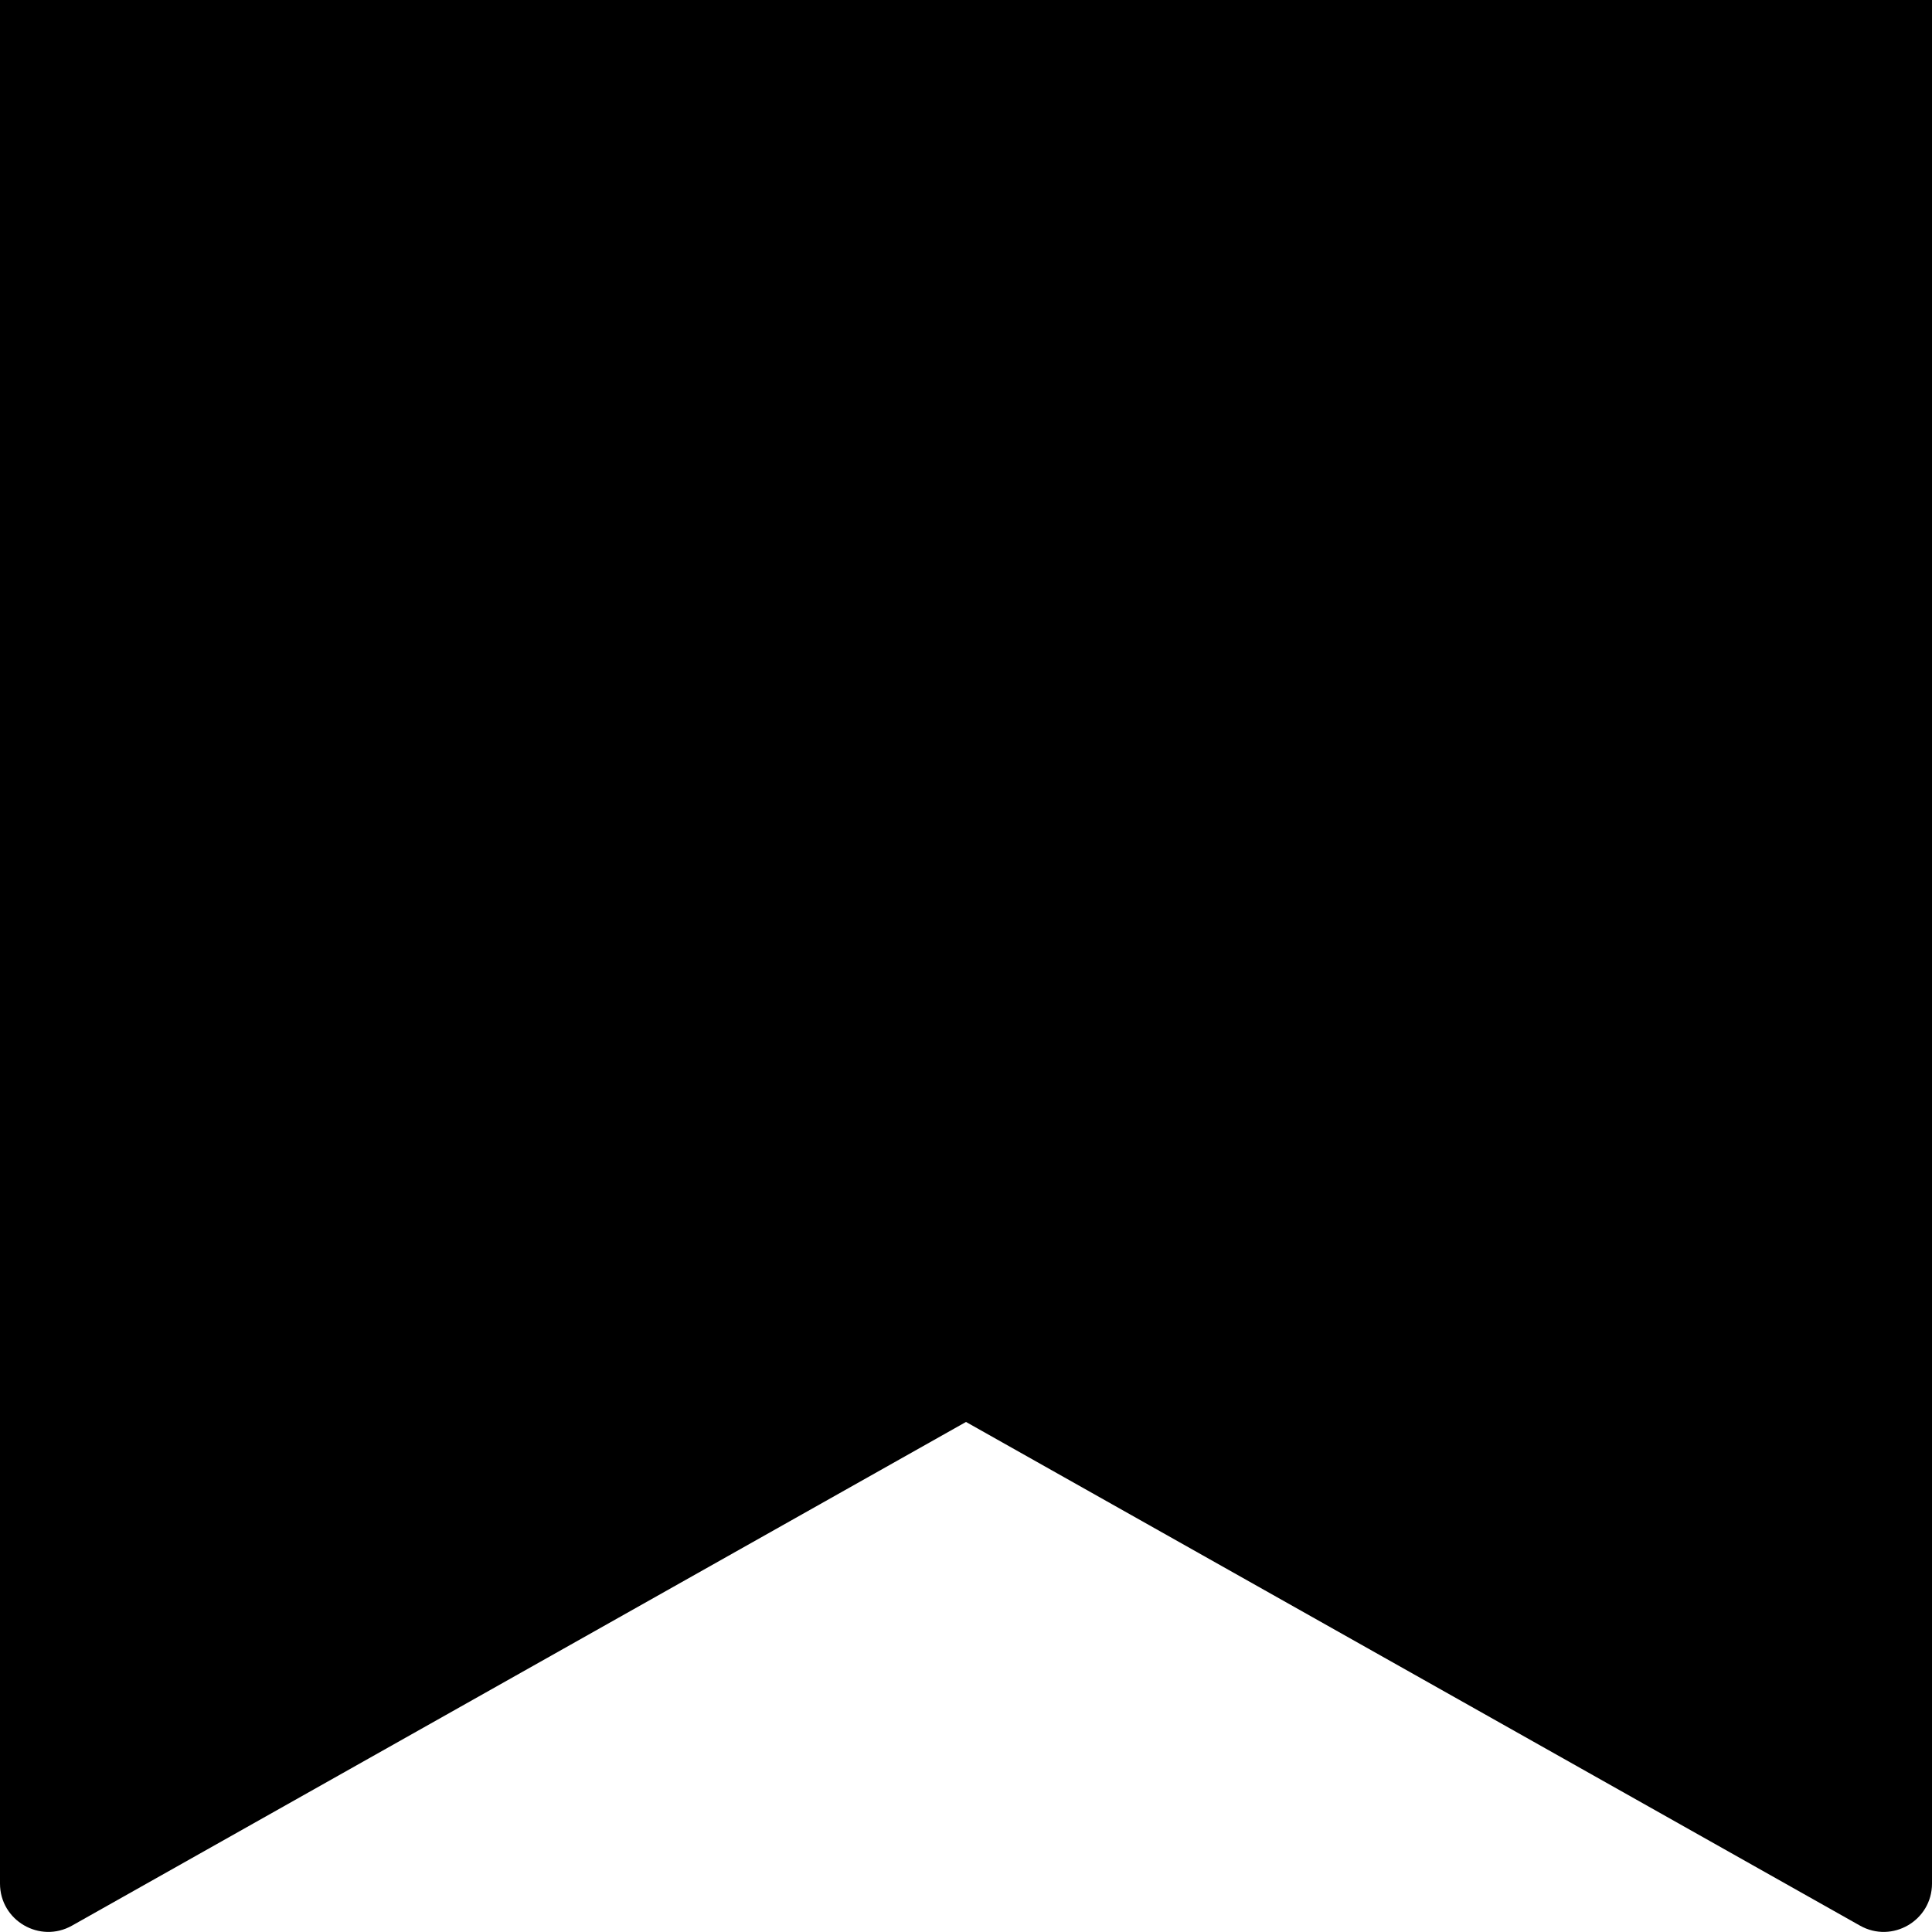
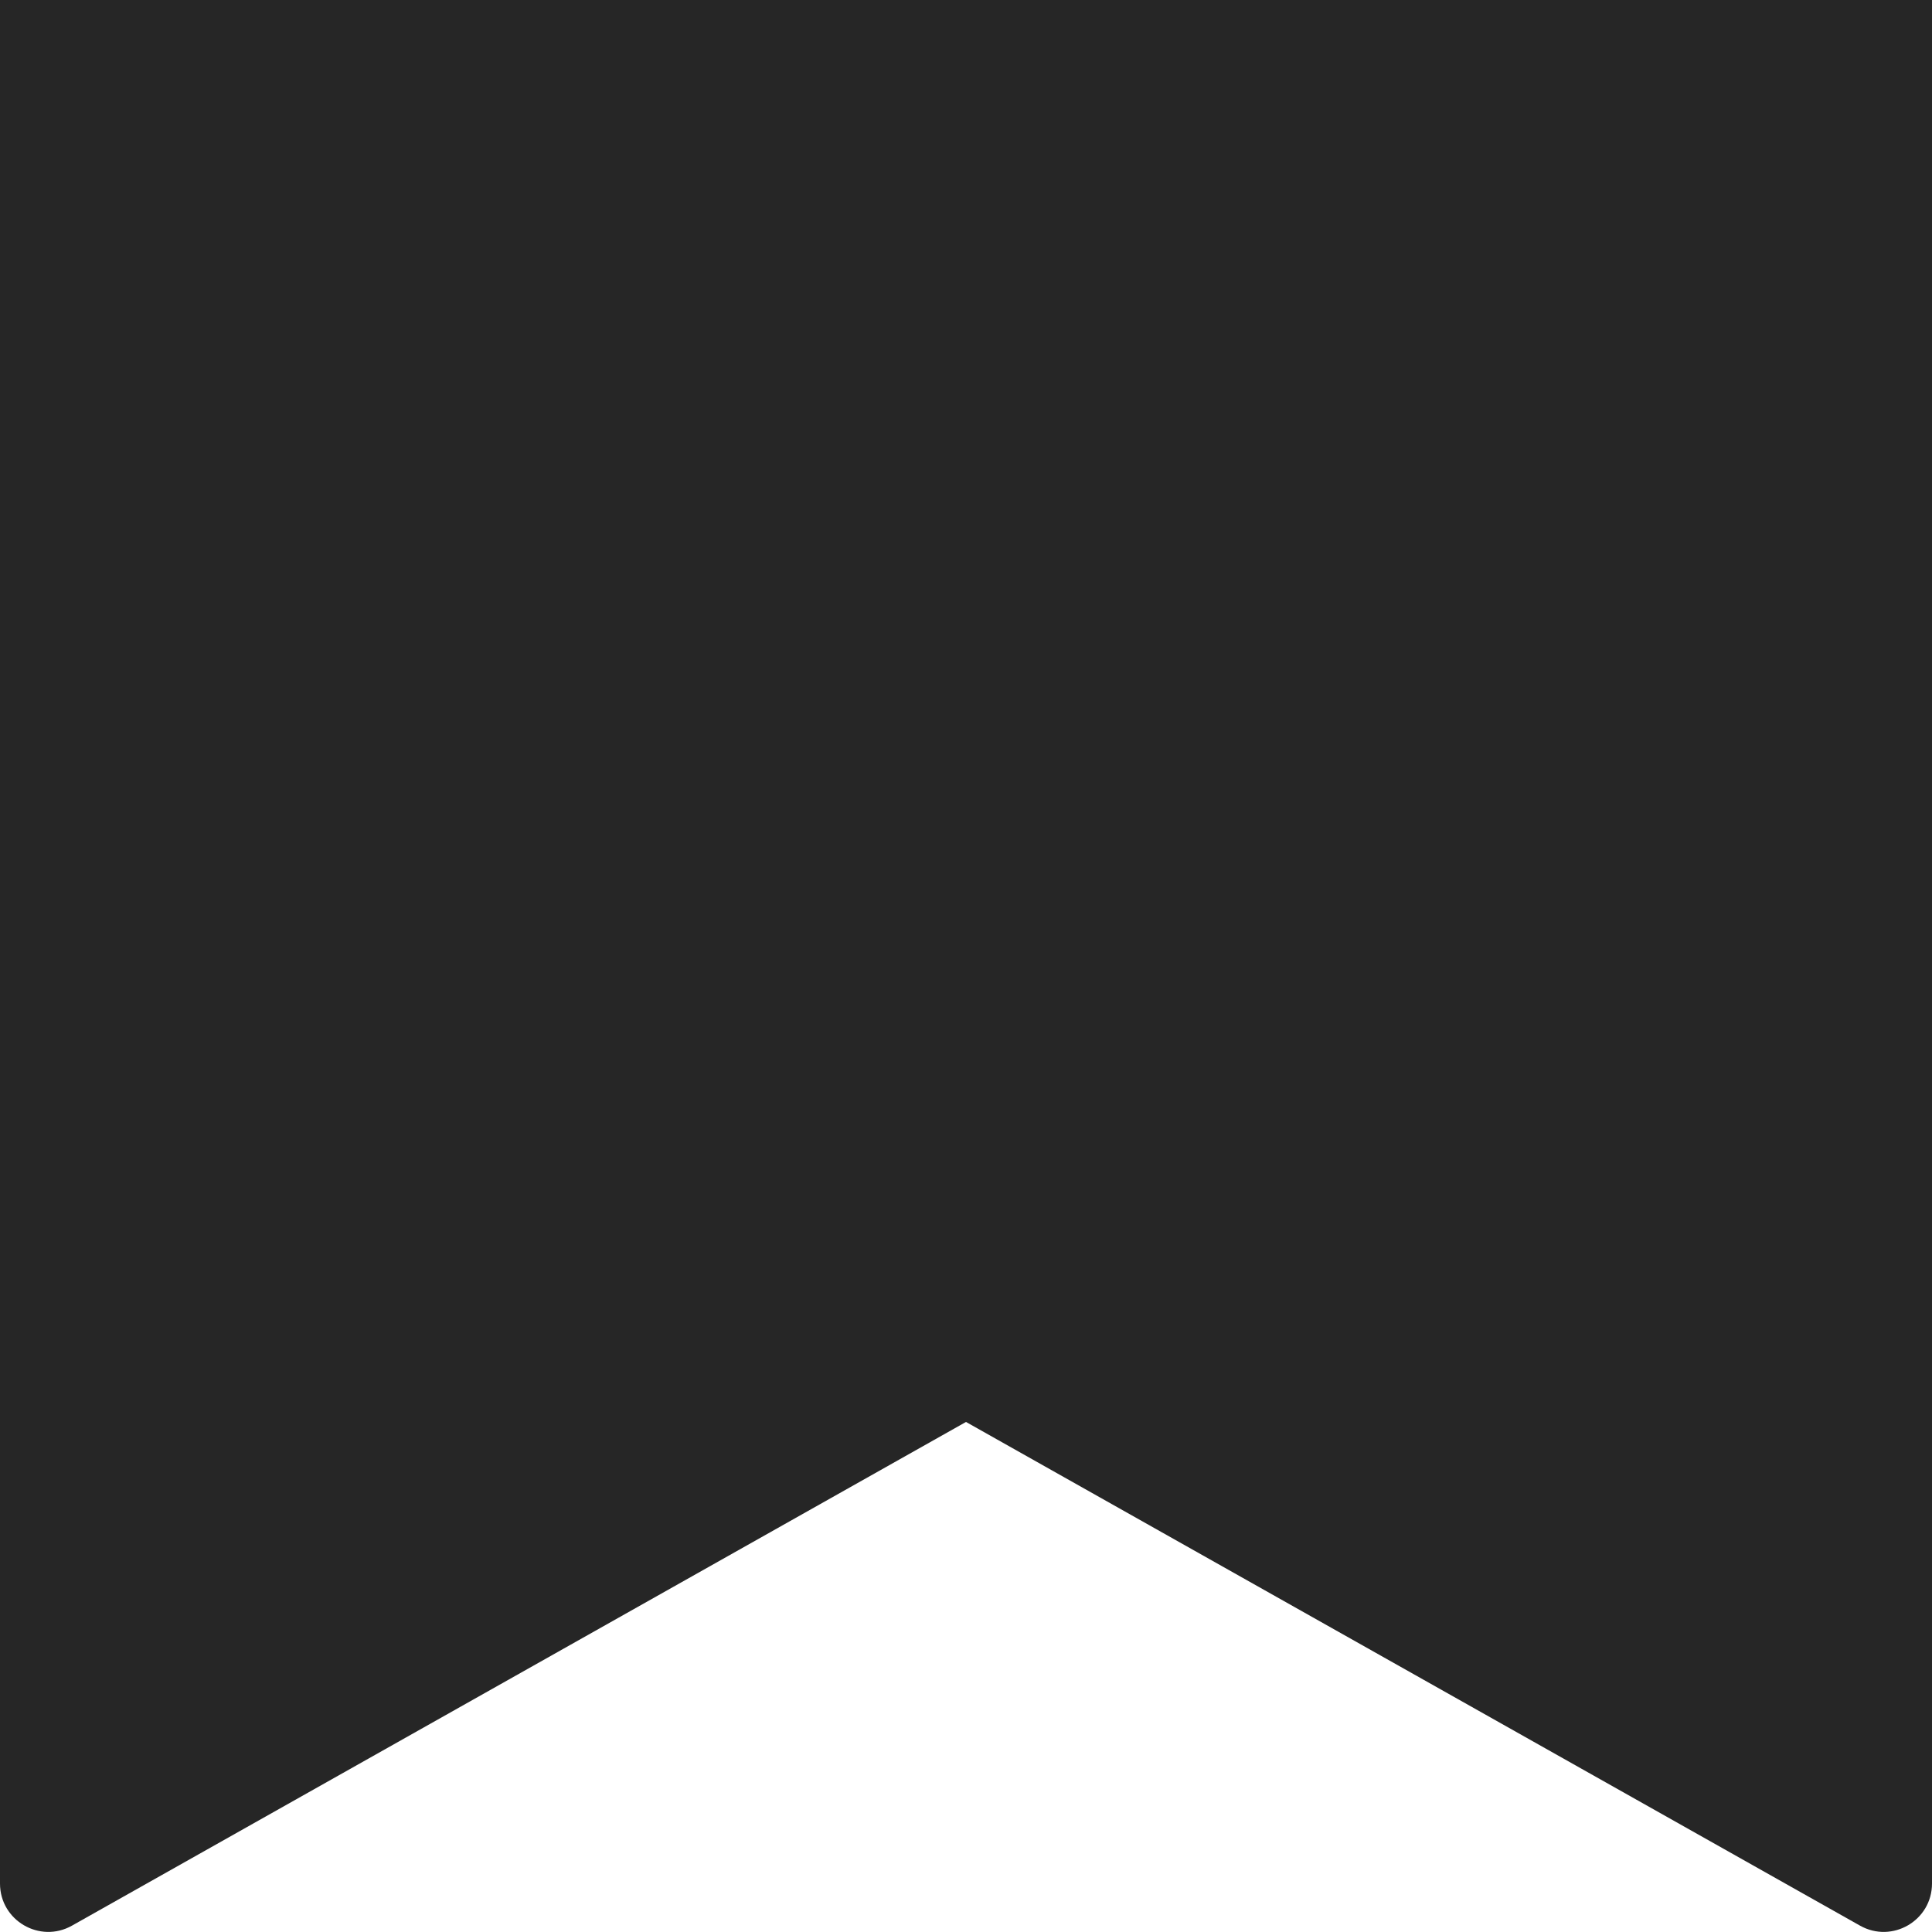
<svg xmlns="http://www.w3.org/2000/svg" width="40" height="40" viewBox="0 0 40 40" fill="none">
-   <path fill-rule="evenodd" clip-rule="evenodd" d="M38.509 39.868C39.176 40.244 40 39.762 40 38.997V0H0V38.997C0 39.762 0.824 40.244 1.491 39.868L20 29.44L38.509 39.868Z" fill="black" />
+   <path fill-rule="evenodd" clip-rule="evenodd" d="M38.509 39.868C39.176 40.244 40 39.762 40 38.997V0H0V38.997C0 39.762 0.824 40.244 1.491 39.868L20 29.44L38.509 39.868Z" fill="#262626" />
</svg>
